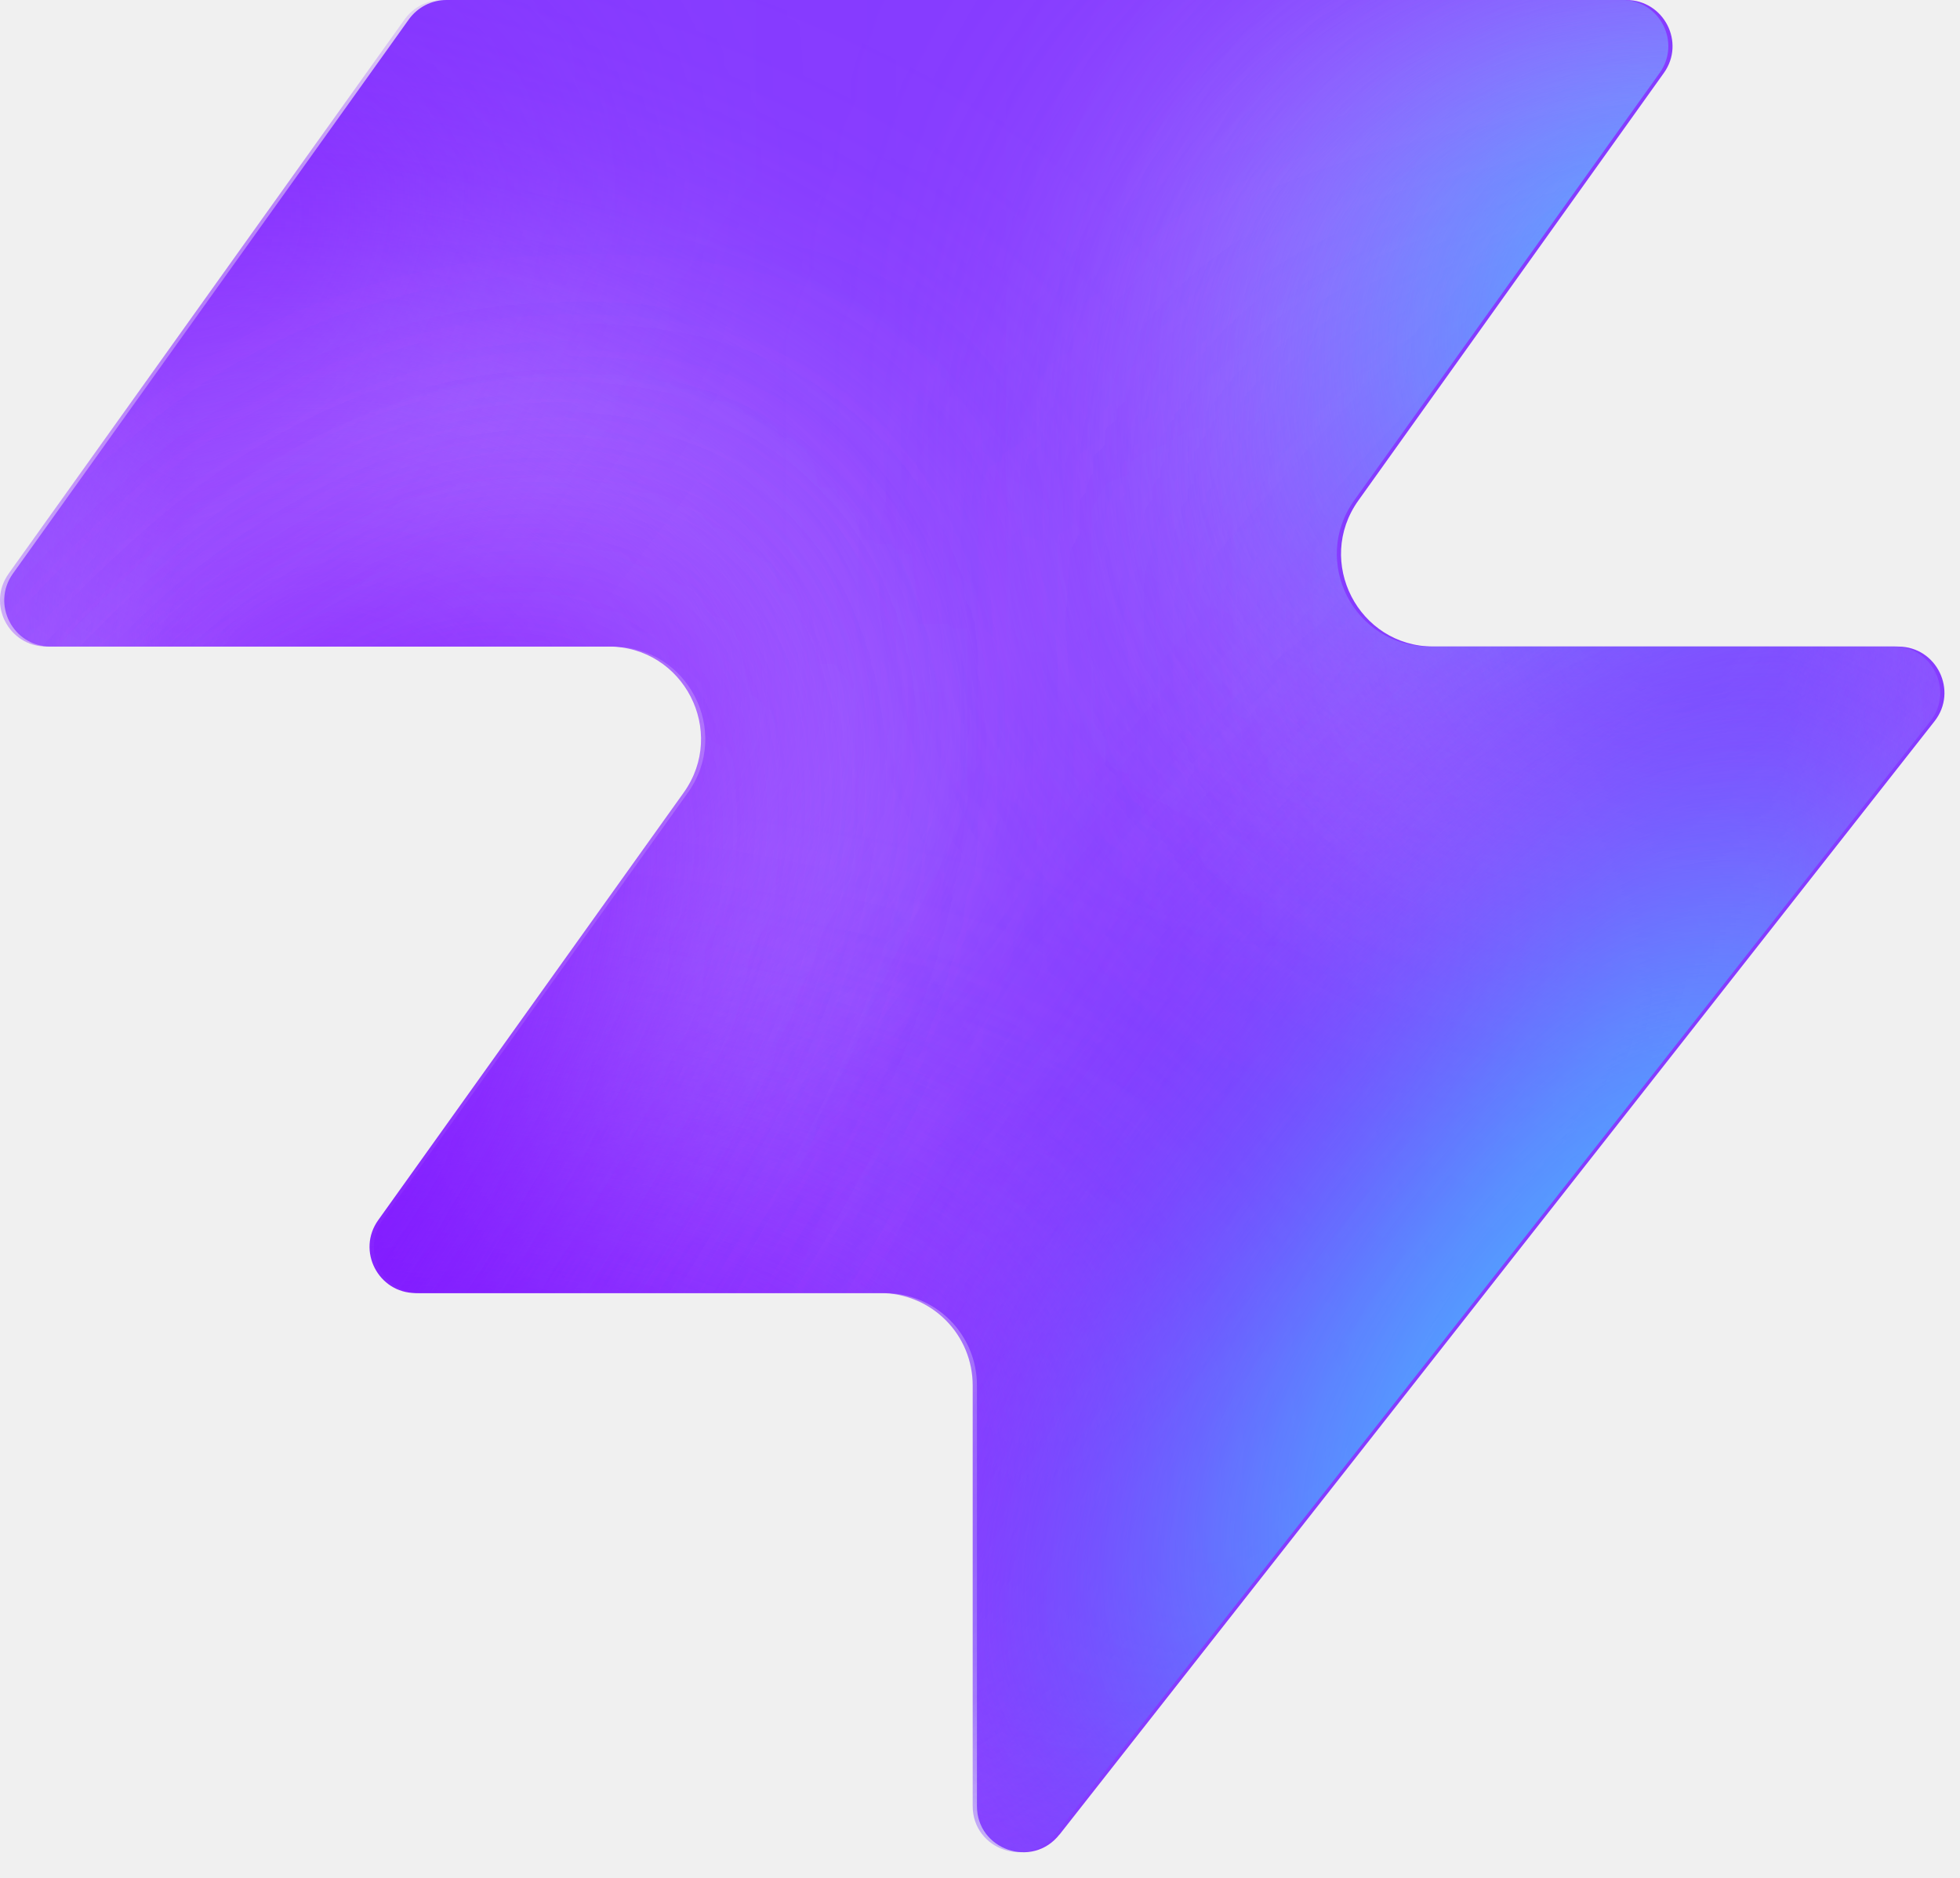
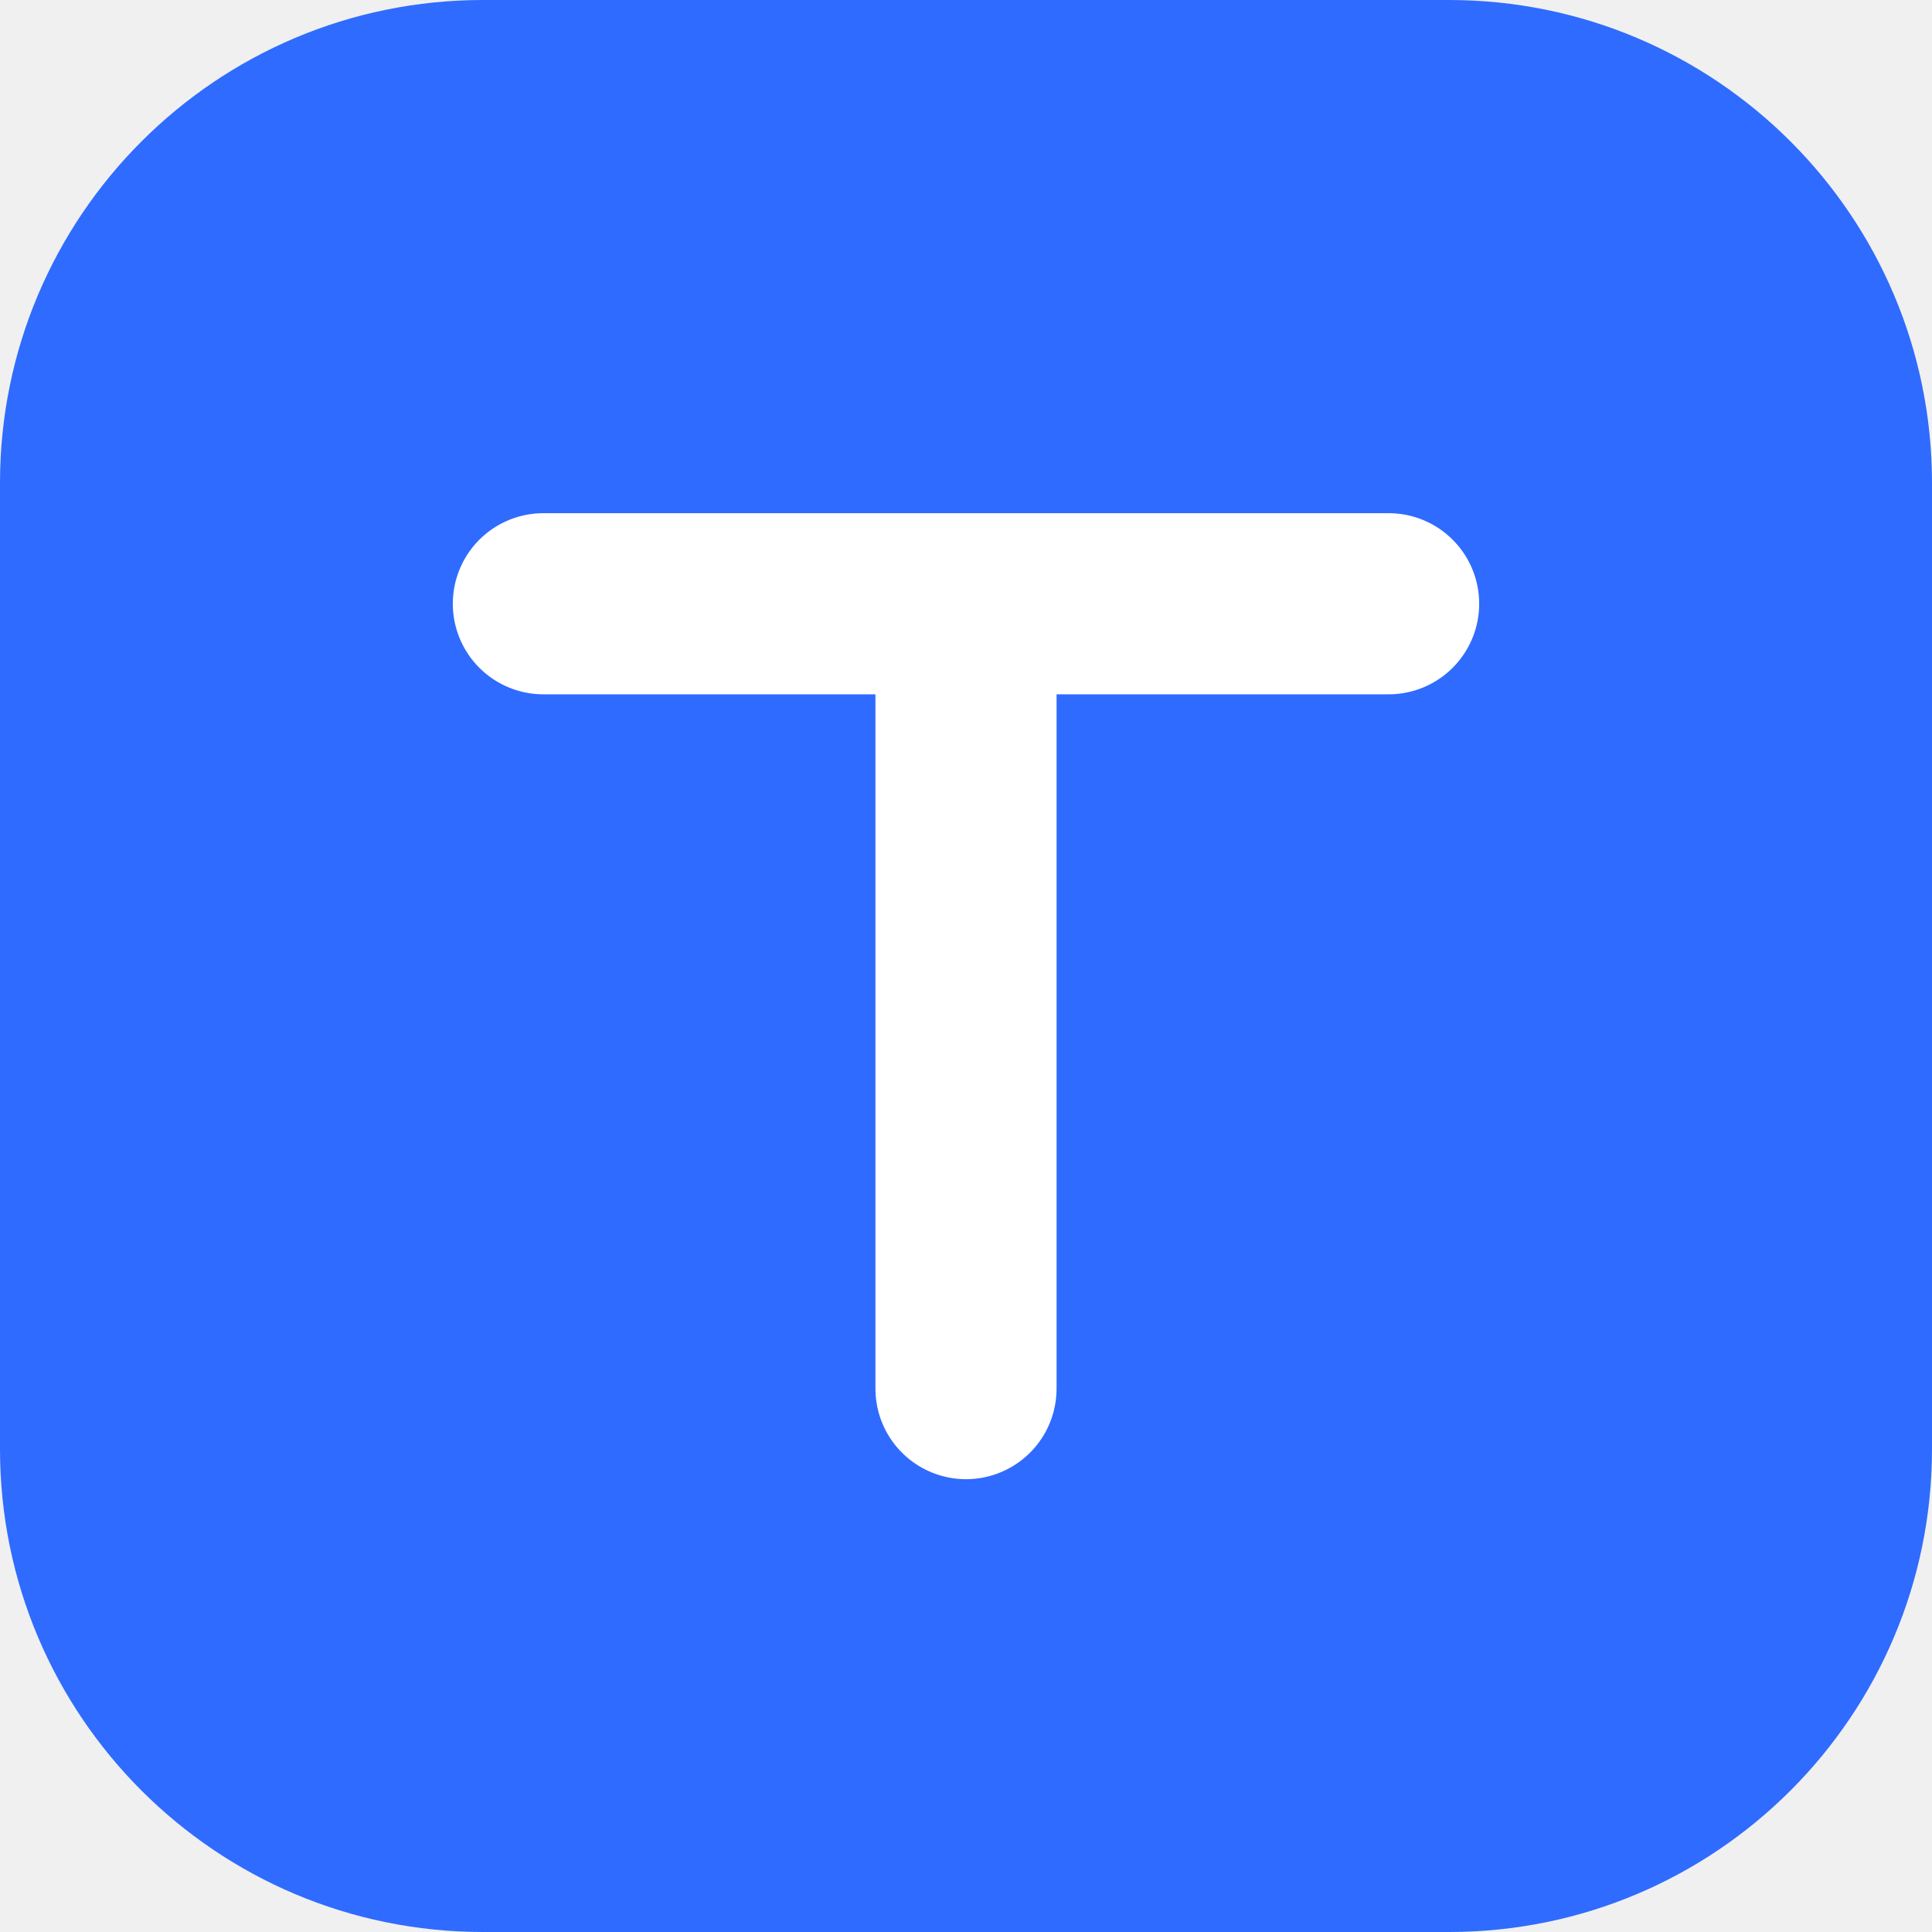
- <svg xmlns="http://www.w3.org/2000/svg" width="48" height="46" fill="none" viewBox="0 0 48 46">
-   <path fill="#863bff" d="M25.946 44.938c-.664.845-2.021.375-2.021-.698V33.937a2.26 2.26 0 0 0-2.262-2.262H10.287c-.92 0-1.456-1.04-.92-1.788l7.48-10.471c1.07-1.497 0-3.578-1.842-3.578H1.237c-.92 0-1.456-1.04-.92-1.788L10.013.474c.214-.297.556-.474.92-.474h28.894c.92 0 1.456 1.04.92 1.788l-7.48 10.471c-1.07 1.498 0 3.579 1.842 3.579h11.377c.943 0 1.473 1.088.89 1.83L25.947 44.94z" style="fill:#863bff;fill:color(display-p3 .525 .23 1);fill-opacity:1" />
-   <mask id="a" width="48" height="46" x="0" y="0" maskUnits="userSpaceOnUse" style="mask-type:alpha">
-     <path fill="#000" d="M25.842 44.938c-.664.844-2.021.375-2.021-.698V33.937a2.26 2.26 0 0 0-2.262-2.262H10.183c-.92 0-1.456-1.04-.92-1.788l7.48-10.471c1.07-1.498 0-3.579-1.842-3.579H1.133c-.92 0-1.456-1.04-.92-1.787L9.91.473c.214-.297.556-.474.92-.474h28.894c.92 0 1.456 1.04.92 1.788l-7.48 10.471c-1.07 1.498 0 3.578 1.842 3.578h11.377c.943 0 1.473 1.088.89 1.832L25.843 44.94z" style="fill:#000;fill-opacity:1" />
-   </mask>
-   <g mask="url(#a)">
-     <g filter="url(#b)">
-       <ellipse cx="5.508" cy="14.704" fill="#ede6ff" rx="5.508" ry="14.704" style="fill:#ede6ff;fill:color(display-p3 .927 .903 1);fill-opacity:1" transform="matrix(.00324 1 1 -.00324 -4.47 31.516)" />
-     </g>
-     <g filter="url(#c)">
-       <ellipse cx="10.399" cy="29.851" fill="#ede6ff" rx="10.399" ry="29.851" style="fill:#ede6ff;fill:color(display-p3 .927 .903 1);fill-opacity:1" transform="matrix(.00324 1 1 -.00324 -39.328 7.883)" />
-     </g>
-     <g filter="url(#d)">
-       <ellipse cx="5.508" cy="30.487" fill="#7e14ff" rx="5.508" ry="30.487" style="fill:#7e14ff;fill:color(display-p3 .492 .077 1);fill-opacity:1" transform="rotate(89.814 -25.913 -14.639)scale(1 -1)" />
-     </g>
-     <g filter="url(#e)">
-       <ellipse cx="5.508" cy="30.599" fill="#7e14ff" rx="5.508" ry="30.599" style="fill:#7e14ff;fill:color(display-p3 .492 .077 1);fill-opacity:1" transform="rotate(89.814 -32.644 -3.334)scale(1 -1)" />
-     </g>
-     <g filter="url(#f)">
-       <ellipse cx="5.508" cy="30.599" fill="#7e14ff" rx="5.508" ry="30.599" style="fill:#7e14ff;fill:color(display-p3 .492 .077 1);fill-opacity:1" transform="matrix(.00324 1 1 -.00324 -34.34 30.47)" />
-     </g>
-     <g filter="url(#g)">
-       <ellipse cx="14.072" cy="22.078" fill="#ede6ff" rx="14.072" ry="22.078" style="fill:#ede6ff;fill:color(display-p3 .927 .903 1);fill-opacity:1" transform="rotate(93.35 24.506 48.493)scale(-1 1)" />
-     </g>
-     <g filter="url(#h)">
-       <ellipse cx="3.47" cy="21.501" fill="#7e14ff" rx="3.47" ry="21.501" style="fill:#7e14ff;fill:color(display-p3 .492 .077 1);fill-opacity:1" transform="rotate(89.009 28.708 47.59)scale(-1 1)" />
-     </g>
-     <g filter="url(#i)">
-       <ellipse cx="3.47" cy="21.501" fill="#7e14ff" rx="3.47" ry="21.501" style="fill:#7e14ff;fill:color(display-p3 .492 .077 1);fill-opacity:1" transform="rotate(89.009 28.708 47.59)scale(-1 1)" />
-     </g>
-     <g filter="url(#j)">
-       <ellipse cx=".387" cy="8.972" fill="#7e14ff" rx="4.407" ry="29.108" style="fill:#7e14ff;fill:color(display-p3 .492 .077 1);fill-opacity:1" transform="rotate(39.51 .387 8.972)" />
-     </g>
-     <g filter="url(#k)">
-       <ellipse cx="47.523" cy="-6.092" fill="#7e14ff" rx="4.407" ry="29.108" style="fill:#7e14ff;fill:color(display-p3 .492 .077 1);fill-opacity:1" transform="rotate(37.892 47.523 -6.092)" />
-     </g>
-     <g filter="url(#l)">
-       <ellipse cx="41.412" cy="6.333" fill="#47bfff" rx="5.971" ry="9.665" style="fill:#47bfff;fill:color(display-p3 .28 .748 1);fill-opacity:1" transform="rotate(37.892 41.412 6.333)" />
-     </g>
-     <g filter="url(#m)">
-       <ellipse cx="-1.879" cy="38.332" fill="#7e14ff" rx="4.407" ry="29.108" style="fill:#7e14ff;fill:color(display-p3 .492 .077 1);fill-opacity:1" transform="rotate(37.892 -1.88 38.332)" />
-     </g>
-     <g filter="url(#n)">
-       <ellipse cx="-1.879" cy="38.332" fill="#7e14ff" rx="4.407" ry="29.108" style="fill:#7e14ff;fill:color(display-p3 .492 .077 1);fill-opacity:1" transform="rotate(37.892 -1.88 38.332)" />
-     </g>
-     <g filter="url(#o)">
-       <ellipse cx="35.651" cy="29.907" fill="#7e14ff" rx="4.407" ry="29.108" style="fill:#7e14ff;fill:color(display-p3 .492 .077 1);fill-opacity:1" transform="rotate(37.892 35.651 29.907)" />
-     </g>
-     <g filter="url(#p)">
-       <ellipse cx="38.418" cy="32.4" fill="#47bfff" rx="5.971" ry="15.297" style="fill:#47bfff;fill:color(display-p3 .28 .748 1);fill-opacity:1" transform="rotate(37.892 38.418 32.4)" />
-     </g>
-   </g>
-   <defs>
-     <filter id="b" width="60.045" height="41.654" x="-19.77" y="16.149" color-interpolation-filters="sRGB" filterUnits="userSpaceOnUse">
-       <feFlood flood-opacity="0" result="BackgroundImageFix" />
-       <feBlend in="SourceGraphic" in2="BackgroundImageFix" result="shape" />
-       <feGaussianBlur result="effect1_foregroundBlur_2002_17158" stdDeviation="7.659" />
-     </filter>
-     <filter id="c" width="90.34" height="51.437" x="-54.613" y="-7.533" color-interpolation-filters="sRGB" filterUnits="userSpaceOnUse">
-       <feFlood flood-opacity="0" result="BackgroundImageFix" />
-       <feBlend in="SourceGraphic" in2="BackgroundImageFix" result="shape" />
-       <feGaussianBlur result="effect1_foregroundBlur_2002_17158" stdDeviation="7.659" />
-     </filter>
-     <filter id="d" width="79.355" height="29.4" x="-49.64" y="2.03" color-interpolation-filters="sRGB" filterUnits="userSpaceOnUse">
-       <feFlood flood-opacity="0" result="BackgroundImageFix" />
-       <feBlend in="SourceGraphic" in2="BackgroundImageFix" result="shape" />
-       <feGaussianBlur result="effect1_foregroundBlur_2002_17158" stdDeviation="4.596" />
-     </filter>
-     <filter id="e" width="79.579" height="29.4" x="-45.045" y="20.029" color-interpolation-filters="sRGB" filterUnits="userSpaceOnUse">
-       <feFlood flood-opacity="0" result="BackgroundImageFix" />
-       <feBlend in="SourceGraphic" in2="BackgroundImageFix" result="shape" />
-       <feGaussianBlur result="effect1_foregroundBlur_2002_17158" stdDeviation="4.596" />
-     </filter>
-     <filter id="f" width="79.579" height="29.4" x="-43.513" y="21.178" color-interpolation-filters="sRGB" filterUnits="userSpaceOnUse">
-       <feFlood flood-opacity="0" result="BackgroundImageFix" />
-       <feBlend in="SourceGraphic" in2="BackgroundImageFix" result="shape" />
-       <feGaussianBlur result="effect1_foregroundBlur_2002_17158" stdDeviation="4.596" />
-     </filter>
-     <filter id="g" width="74.749" height="58.852" x="15.756" y="-17.901" color-interpolation-filters="sRGB" filterUnits="userSpaceOnUse">
-       <feFlood flood-opacity="0" result="BackgroundImageFix" />
-       <feBlend in="SourceGraphic" in2="BackgroundImageFix" result="shape" />
-       <feGaussianBlur result="effect1_foregroundBlur_2002_17158" stdDeviation="7.659" />
-     </filter>
-     <filter id="h" width="61.377" height="25.362" x="23.548" y="2.284" color-interpolation-filters="sRGB" filterUnits="userSpaceOnUse">
-       <feFlood flood-opacity="0" result="BackgroundImageFix" />
-       <feBlend in="SourceGraphic" in2="BackgroundImageFix" result="shape" />
-       <feGaussianBlur result="effect1_foregroundBlur_2002_17158" stdDeviation="4.596" />
-     </filter>
-     <filter id="i" width="61.377" height="25.362" x="23.548" y="2.284" color-interpolation-filters="sRGB" filterUnits="userSpaceOnUse">
-       <feFlood flood-opacity="0" result="BackgroundImageFix" />
-       <feBlend in="SourceGraphic" in2="BackgroundImageFix" result="shape" />
-       <feGaussianBlur result="effect1_foregroundBlur_2002_17158" stdDeviation="4.596" />
-     </filter>
-     <filter id="j" width="56.045" height="63.649" x="-27.636" y="-22.853" color-interpolation-filters="sRGB" filterUnits="userSpaceOnUse">
-       <feFlood flood-opacity="0" result="BackgroundImageFix" />
-       <feBlend in="SourceGraphic" in2="BackgroundImageFix" result="shape" />
-       <feGaussianBlur result="effect1_foregroundBlur_2002_17158" stdDeviation="4.596" />
-     </filter>
-     <filter id="k" width="54.814" height="64.646" x="20.116" y="-38.415" color-interpolation-filters="sRGB" filterUnits="userSpaceOnUse">
-       <feFlood flood-opacity="0" result="BackgroundImageFix" />
-       <feBlend in="SourceGraphic" in2="BackgroundImageFix" result="shape" />
-       <feGaussianBlur result="effect1_foregroundBlur_2002_17158" stdDeviation="4.596" />
-     </filter>
-     <filter id="l" width="33.541" height="35.313" x="24.641" y="-11.323" color-interpolation-filters="sRGB" filterUnits="userSpaceOnUse">
-       <feFlood flood-opacity="0" result="BackgroundImageFix" />
-       <feBlend in="SourceGraphic" in2="BackgroundImageFix" result="shape" />
-       <feGaussianBlur result="effect1_foregroundBlur_2002_17158" stdDeviation="4.596" />
-     </filter>
-     <filter id="m" width="54.814" height="64.646" x="-29.286" y="6.009" color-interpolation-filters="sRGB" filterUnits="userSpaceOnUse">
-       <feFlood flood-opacity="0" result="BackgroundImageFix" />
-       <feBlend in="SourceGraphic" in2="BackgroundImageFix" result="shape" />
-       <feGaussianBlur result="effect1_foregroundBlur_2002_17158" stdDeviation="4.596" />
-     </filter>
-     <filter id="n" width="54.814" height="64.646" x="-29.286" y="6.009" color-interpolation-filters="sRGB" filterUnits="userSpaceOnUse">
-       <feFlood flood-opacity="0" result="BackgroundImageFix" />
-       <feBlend in="SourceGraphic" in2="BackgroundImageFix" result="shape" />
-       <feGaussianBlur result="effect1_foregroundBlur_2002_17158" stdDeviation="4.596" />
-     </filter>
-     <filter id="o" width="54.814" height="64.646" x="8.244" y="-2.416" color-interpolation-filters="sRGB" filterUnits="userSpaceOnUse">
-       <feFlood flood-opacity="0" result="BackgroundImageFix" />
-       <feBlend in="SourceGraphic" in2="BackgroundImageFix" result="shape" />
-       <feGaussianBlur result="effect1_foregroundBlur_2002_17158" stdDeviation="4.596" />
-     </filter>
-     <filter id="p" width="39.409" height="43.623" x="18.713" y="10.588" color-interpolation-filters="sRGB" filterUnits="userSpaceOnUse">
-       <feFlood flood-opacity="0" result="BackgroundImageFix" />
-       <feBlend in="SourceGraphic" in2="BackgroundImageFix" result="shape" />
-       <feGaussianBlur result="effect1_foregroundBlur_2002_17158" stdDeviation="4.596" />
-     </filter>
-   </defs>
+ <svg xmlns="http://www.w3.org/2000/svg" viewBox="0 0 64 64" fill="none">
+   <rect width="64" height="64" rx="16" fill="#2F6BFF" />
+   <path d="M18 20H46M32 20V46" stroke="#FFFFFF" stroke-width="6" stroke-linecap="round" stroke-linejoin="round" />
</svg>
